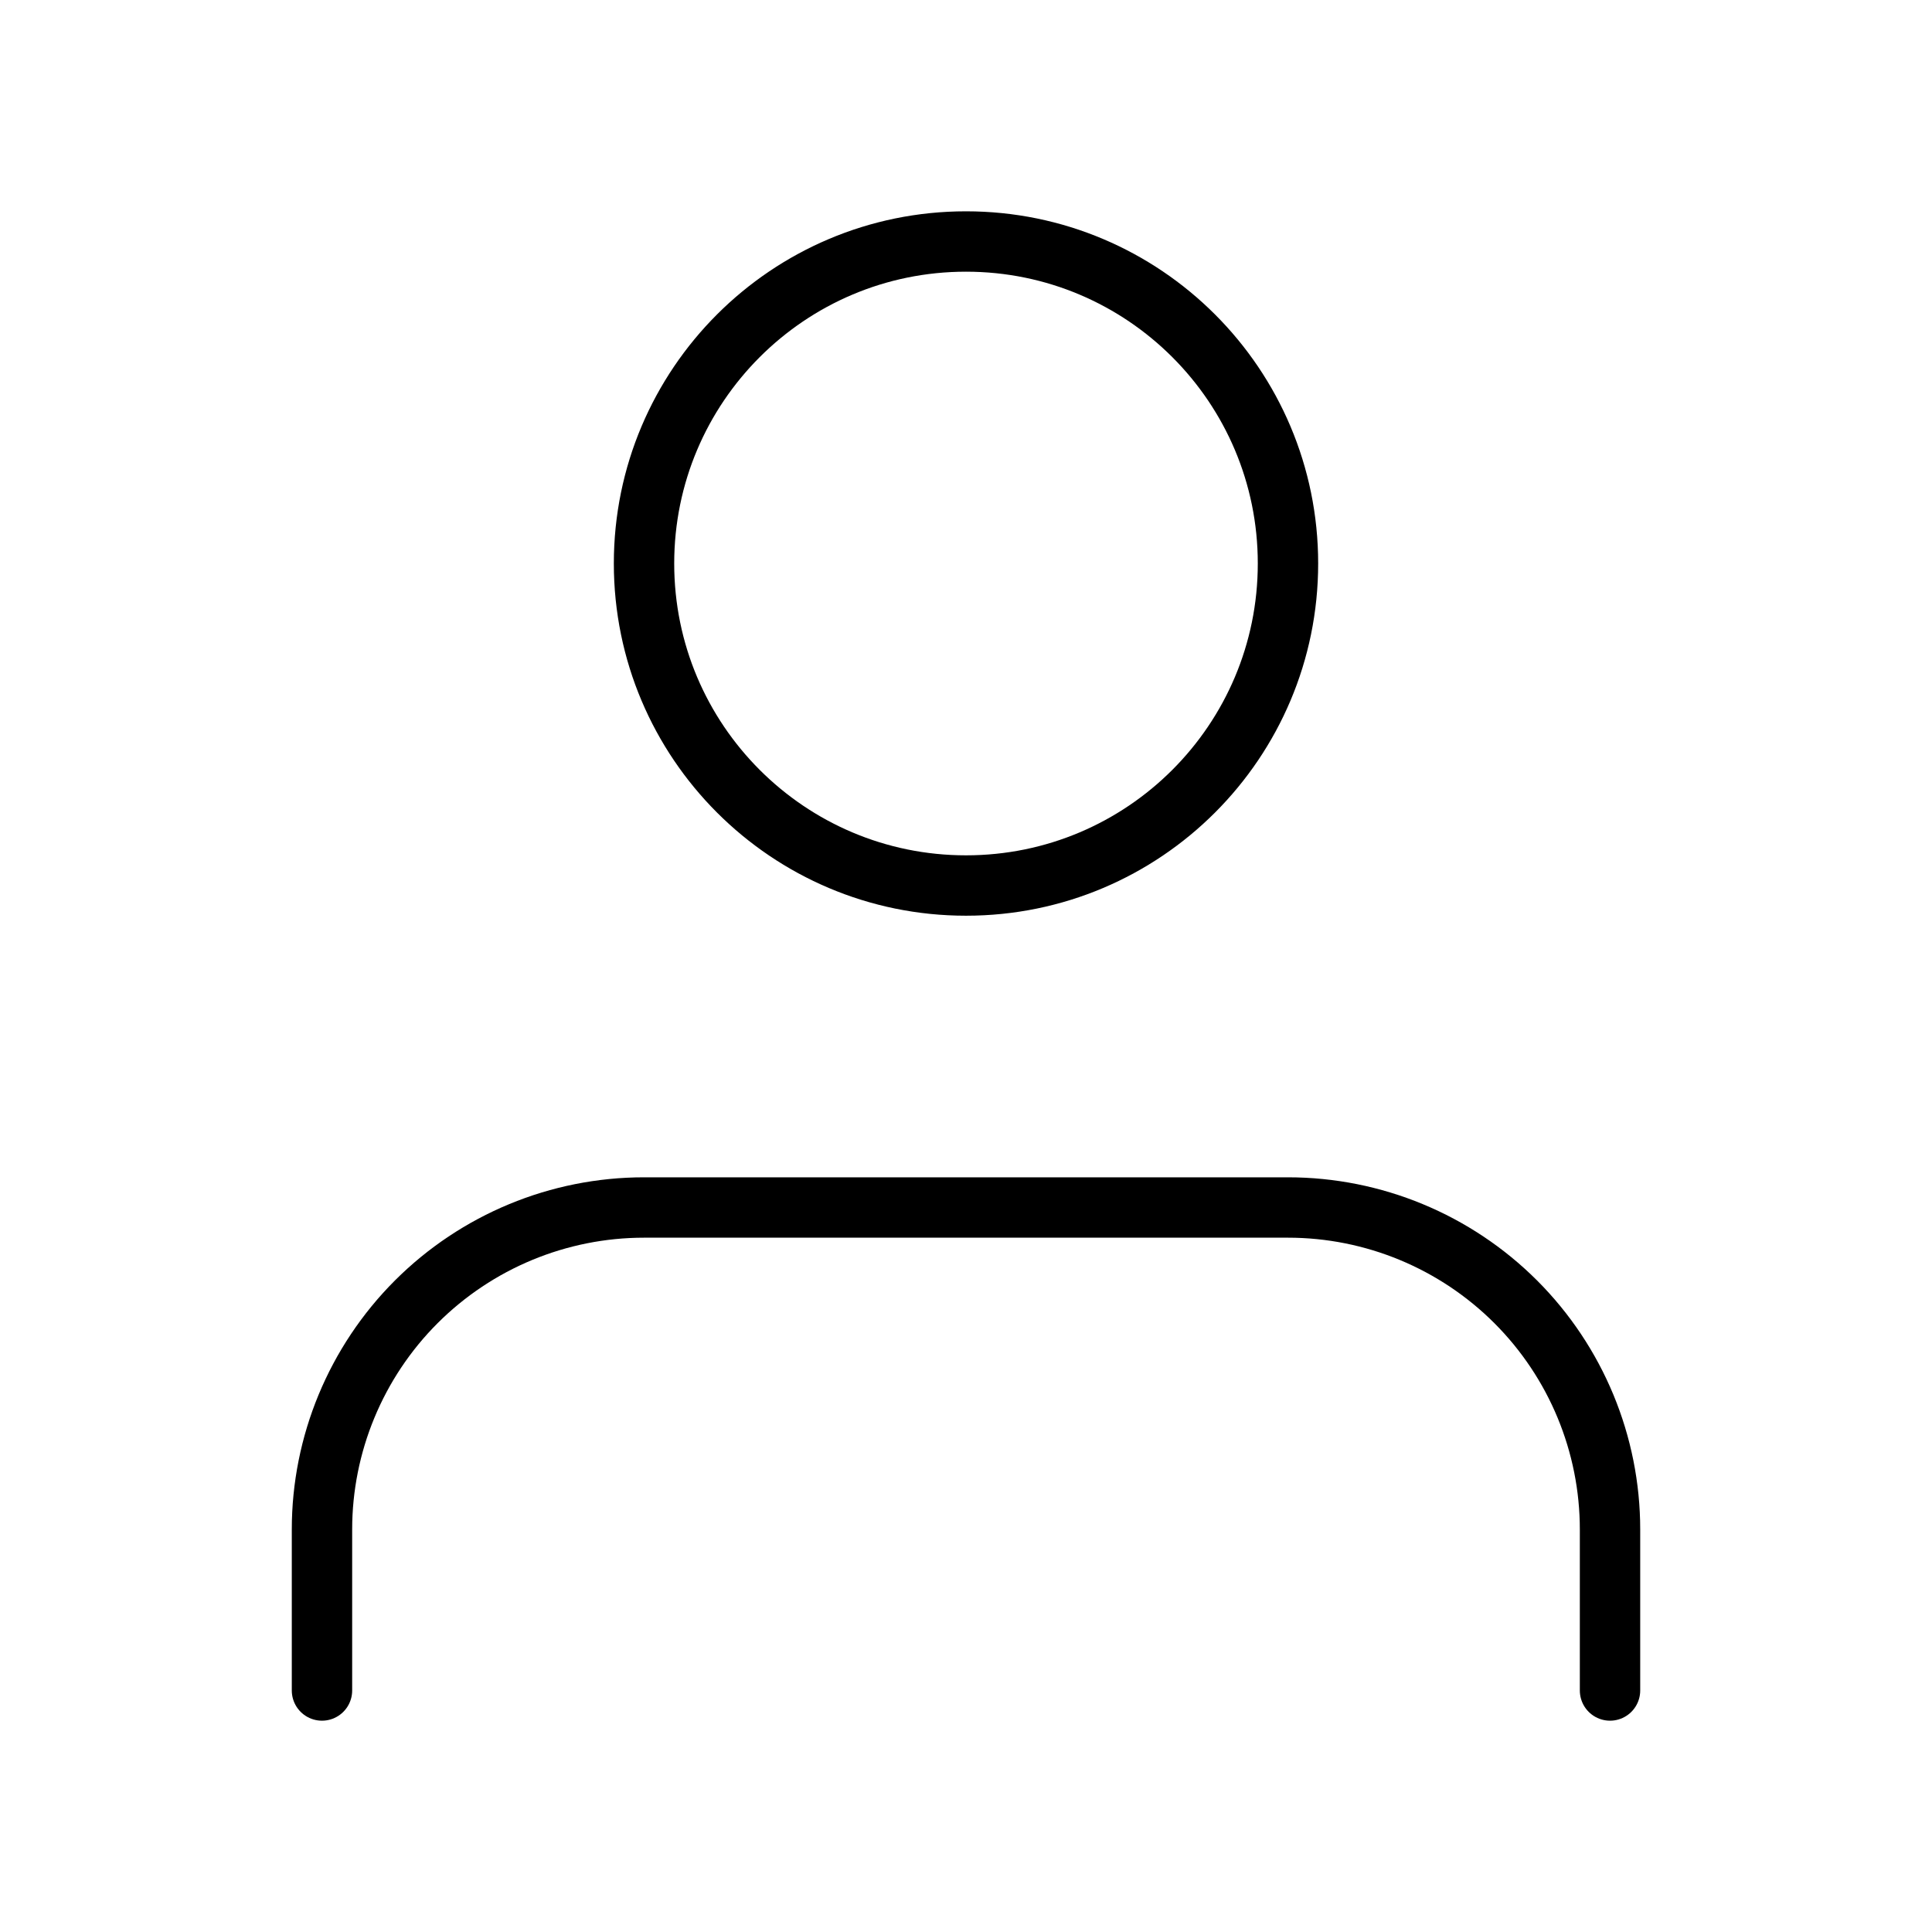
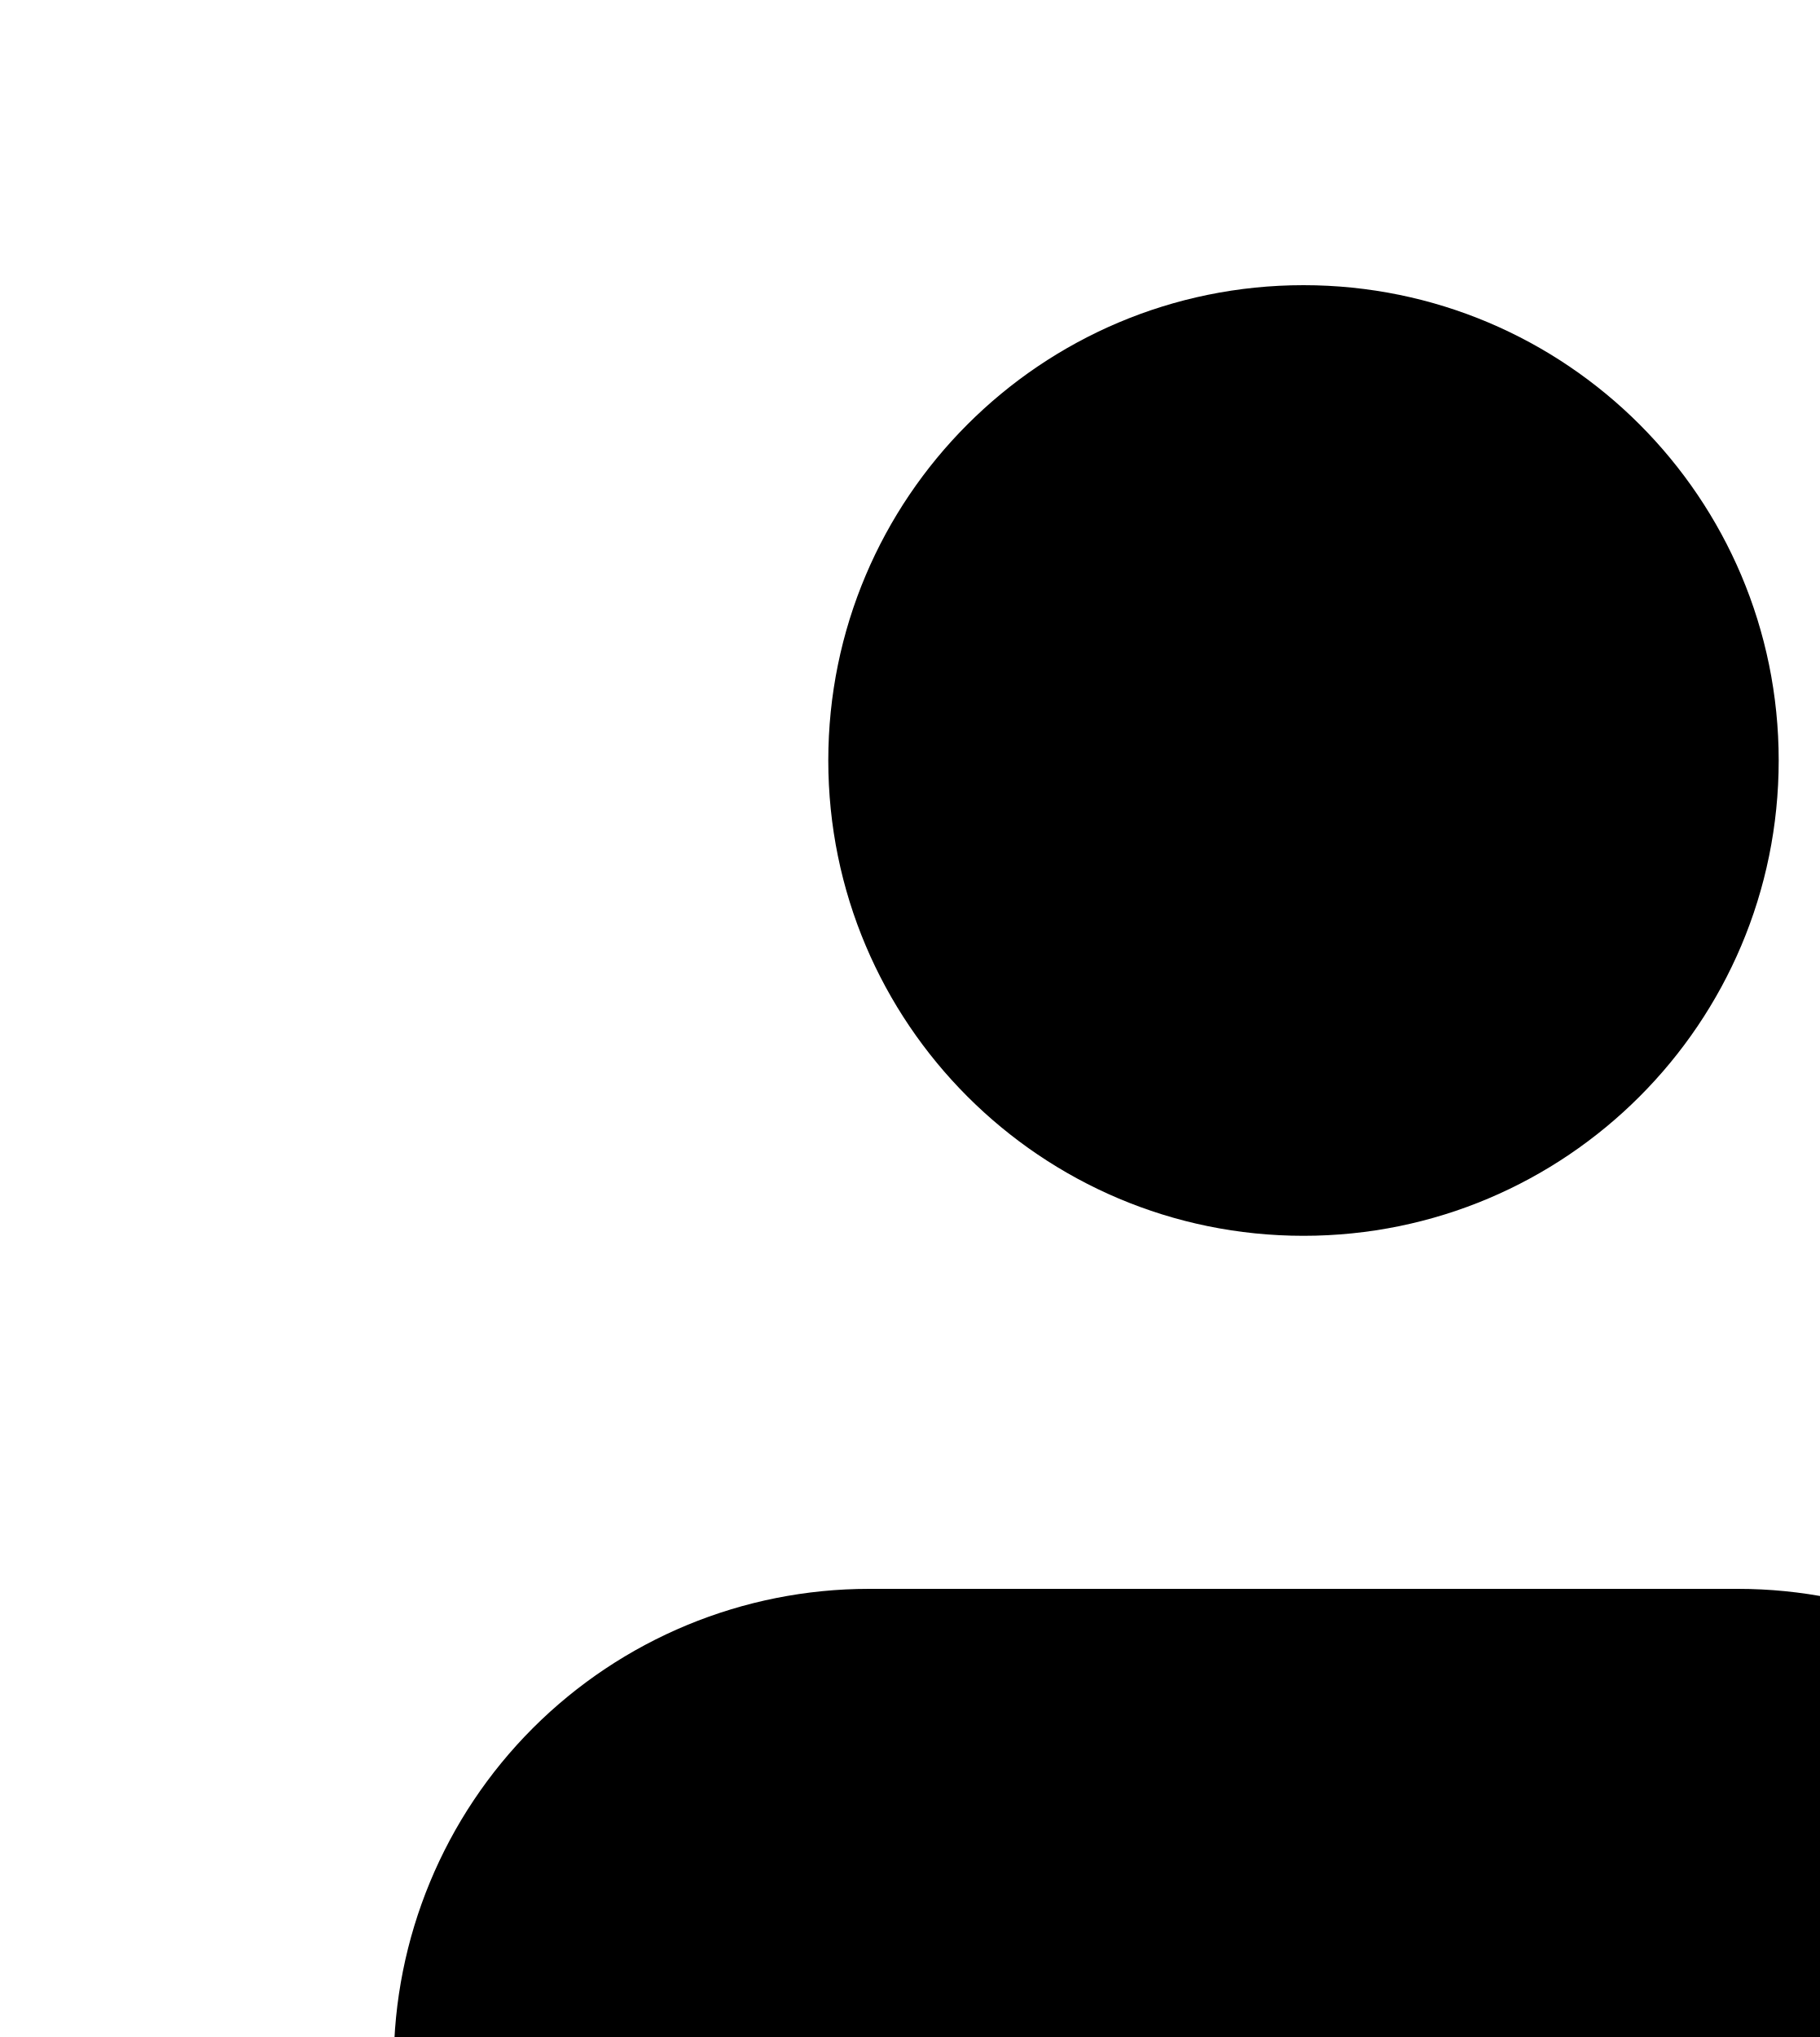
- <svg xmlns="http://www.w3.org/2000/svg" width="32" height="32" viewBox="0 0 32 32" fill="none">
+ <svg xmlns="http://www.w3.org/2000/svg" id="user">
  <path d="M26.667 28V25.333C26.667 23.919 26.105 22.562 25.105 21.562C24.104 20.562 22.748 20 21.333 20H10.667C9.252 20 7.896 20.562 6.895 21.562C5.895 22.562 5.333 23.919 5.333 25.333V28" stroke="black" stroke-linecap="round" stroke-linejoin="round" />
  <path d="M16 14.667C18.946 14.667 21.333 12.279 21.333 9.333C21.333 6.388 18.946 4 16 4C13.055 4 10.667 6.388 10.667 9.333C10.667 12.279 13.055 14.667 16 14.667Z" stroke="black" stroke-linecap="round" stroke-linejoin="round" />
</svg>
